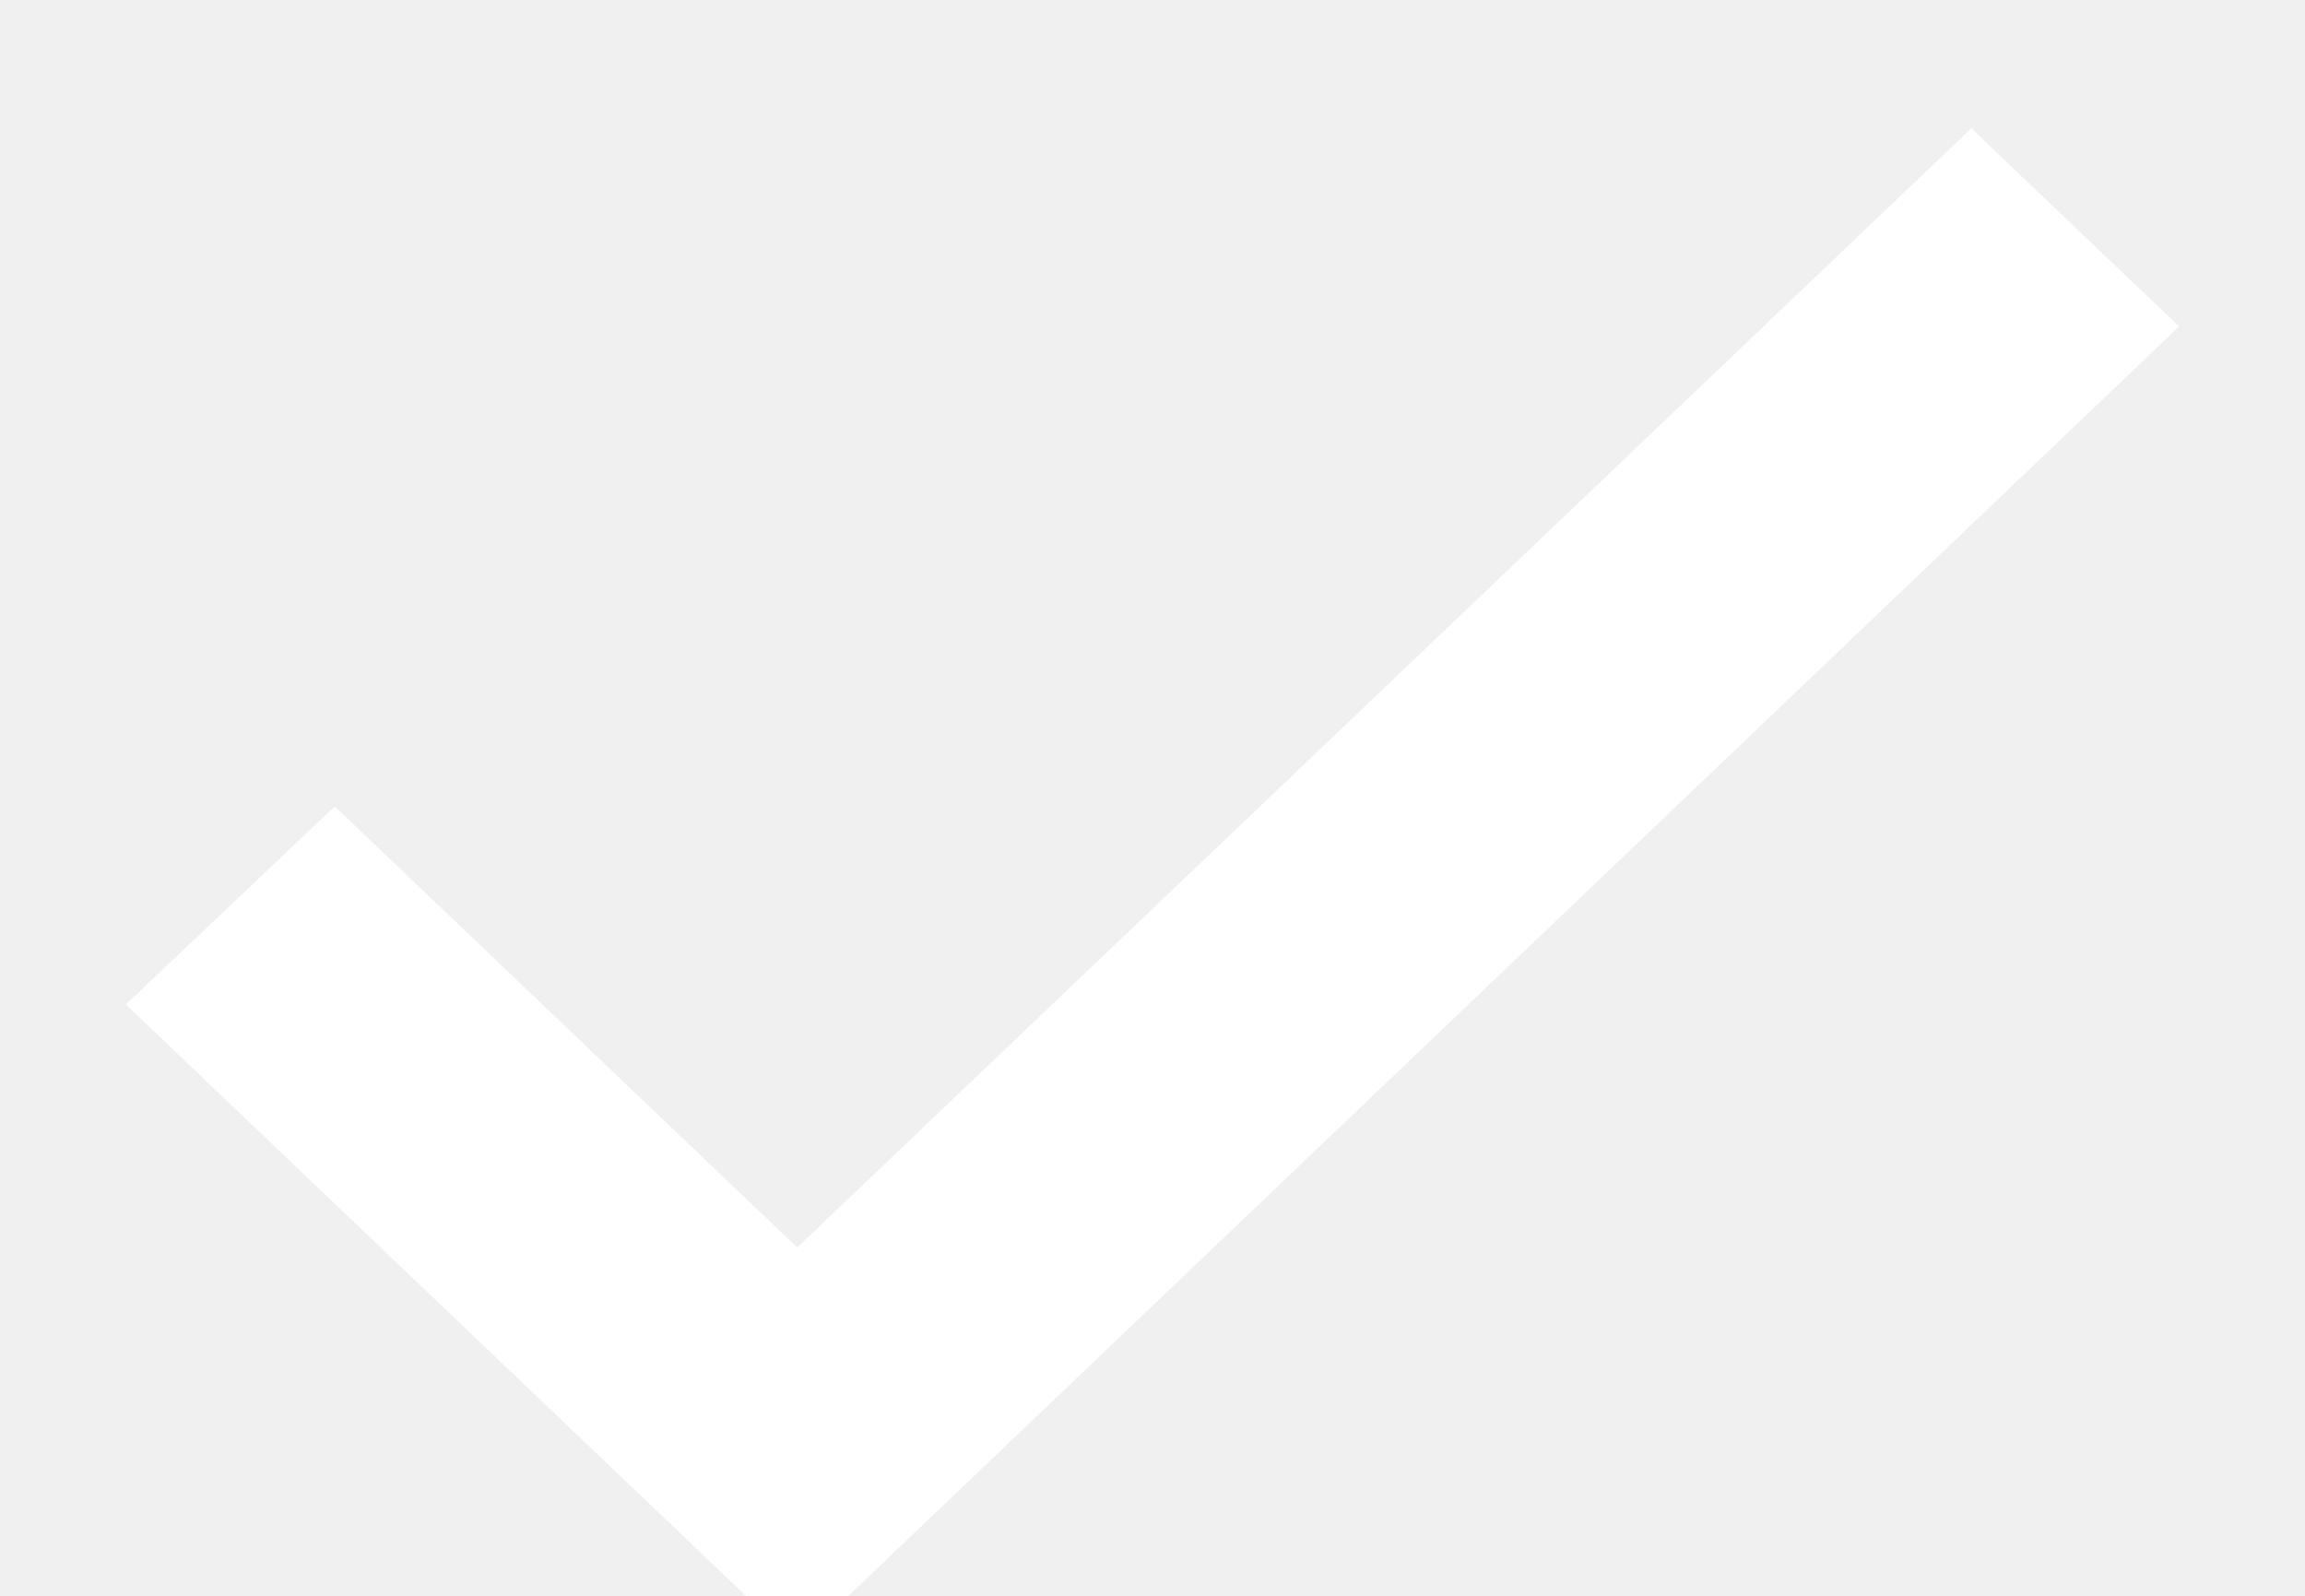
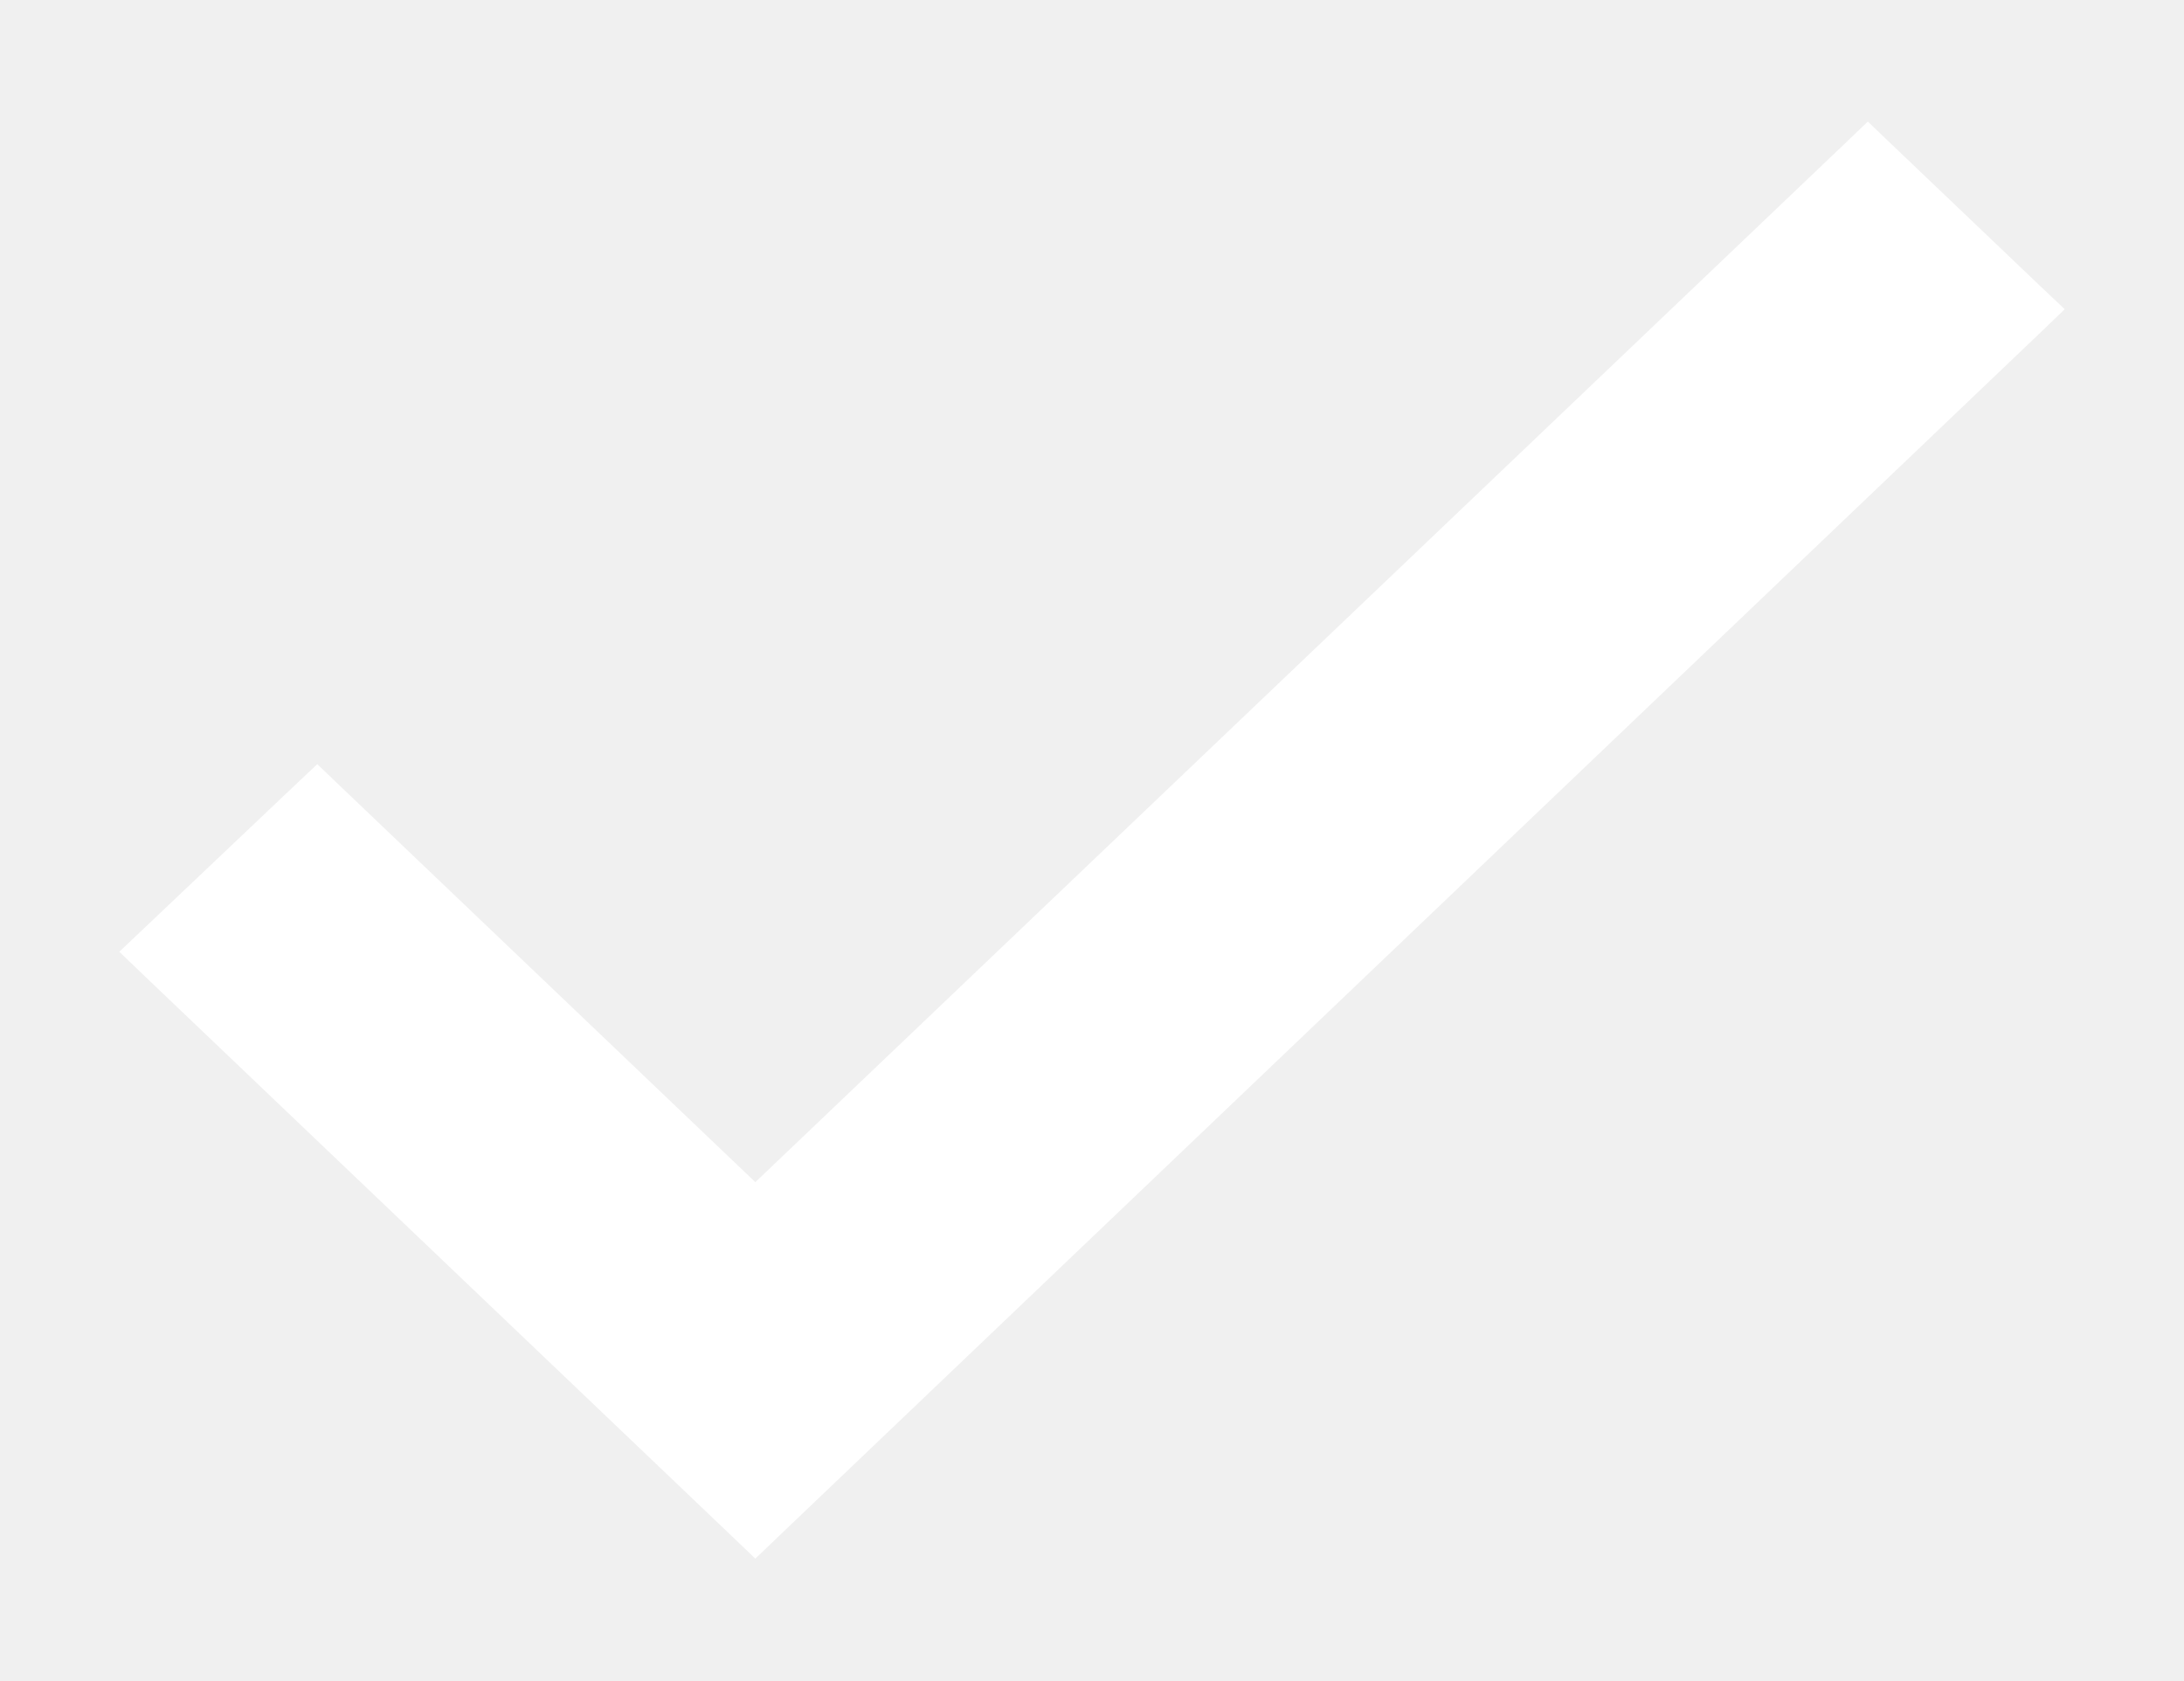
- <svg xmlns="http://www.w3.org/2000/svg" width="13" height="9" fill="none">
+ <svg xmlns="http://www.w3.org/2000/svg" width="13" height="10" fill="none">
  <path d="M1.957 4.752l-.069-.066-.069.065-.888.842-.076.072.076.073 3.496 3.334.069.066.069-.066 7.504-7.158.076-.073-.076-.072-.882-.841-.069-.066-.069.066-6.553 6.246-2.539-2.422z" fill="#fff" stroke="#fff" stroke-width=".2" />
</svg>
